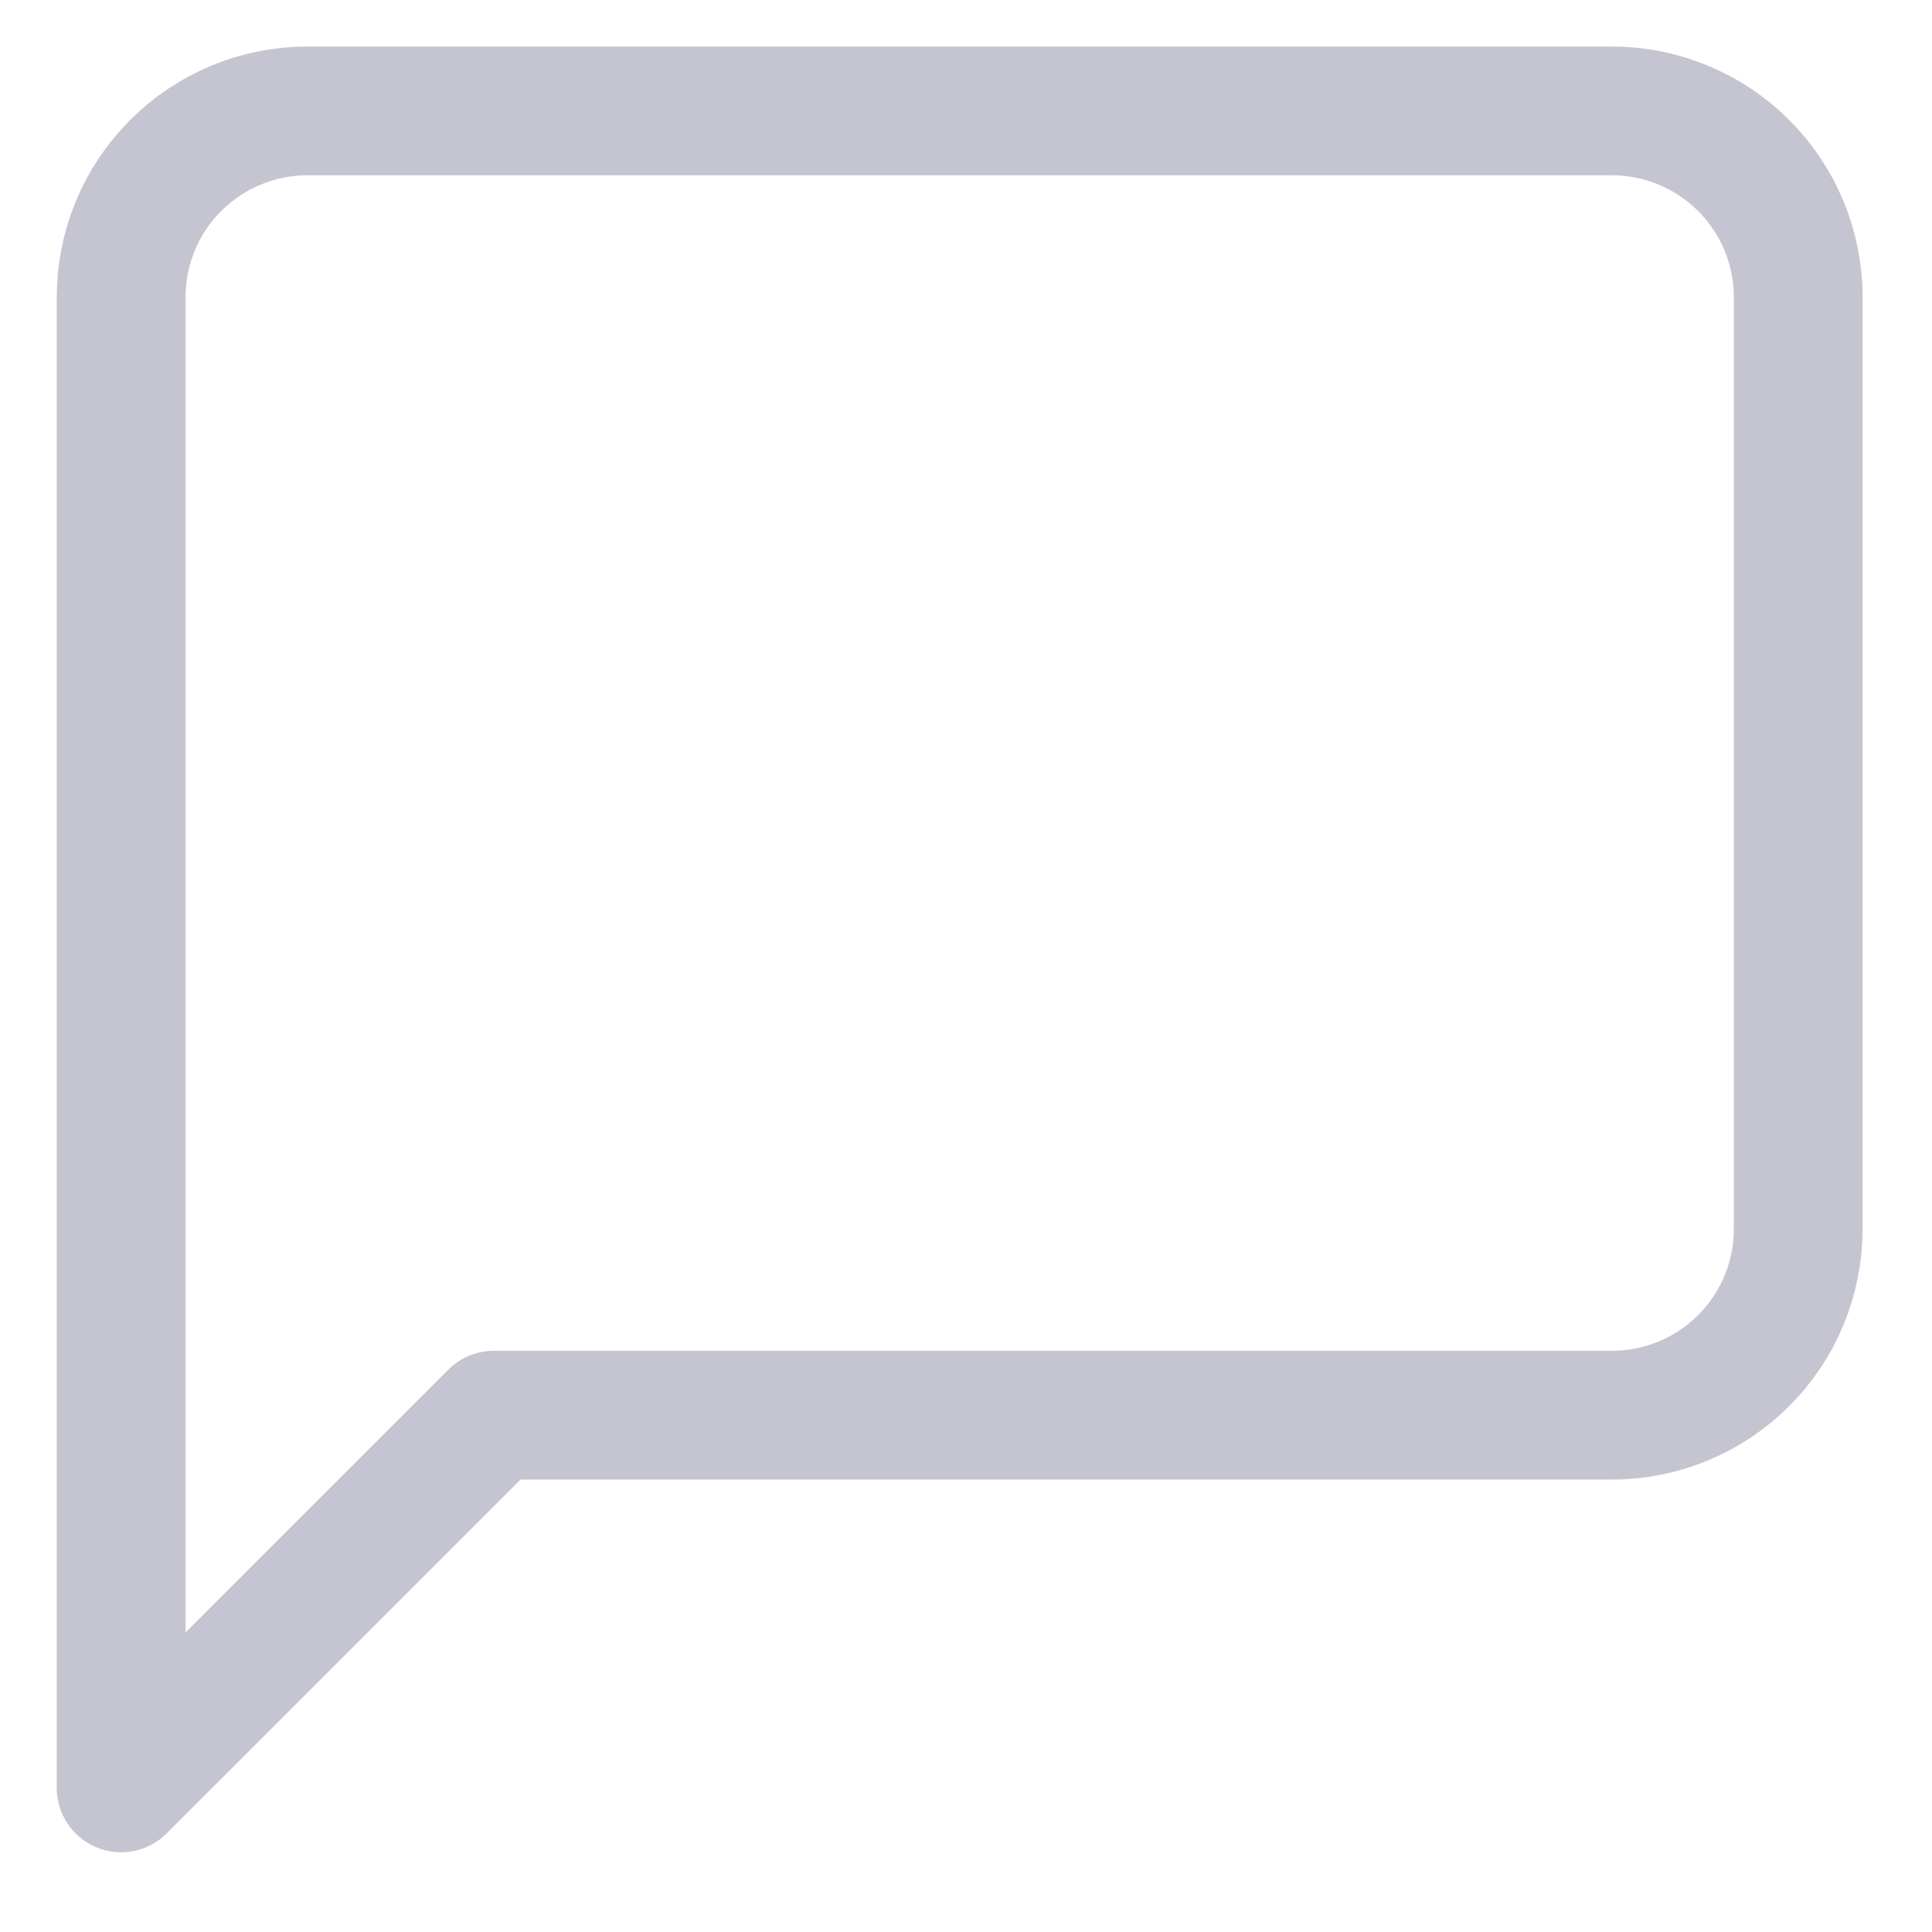
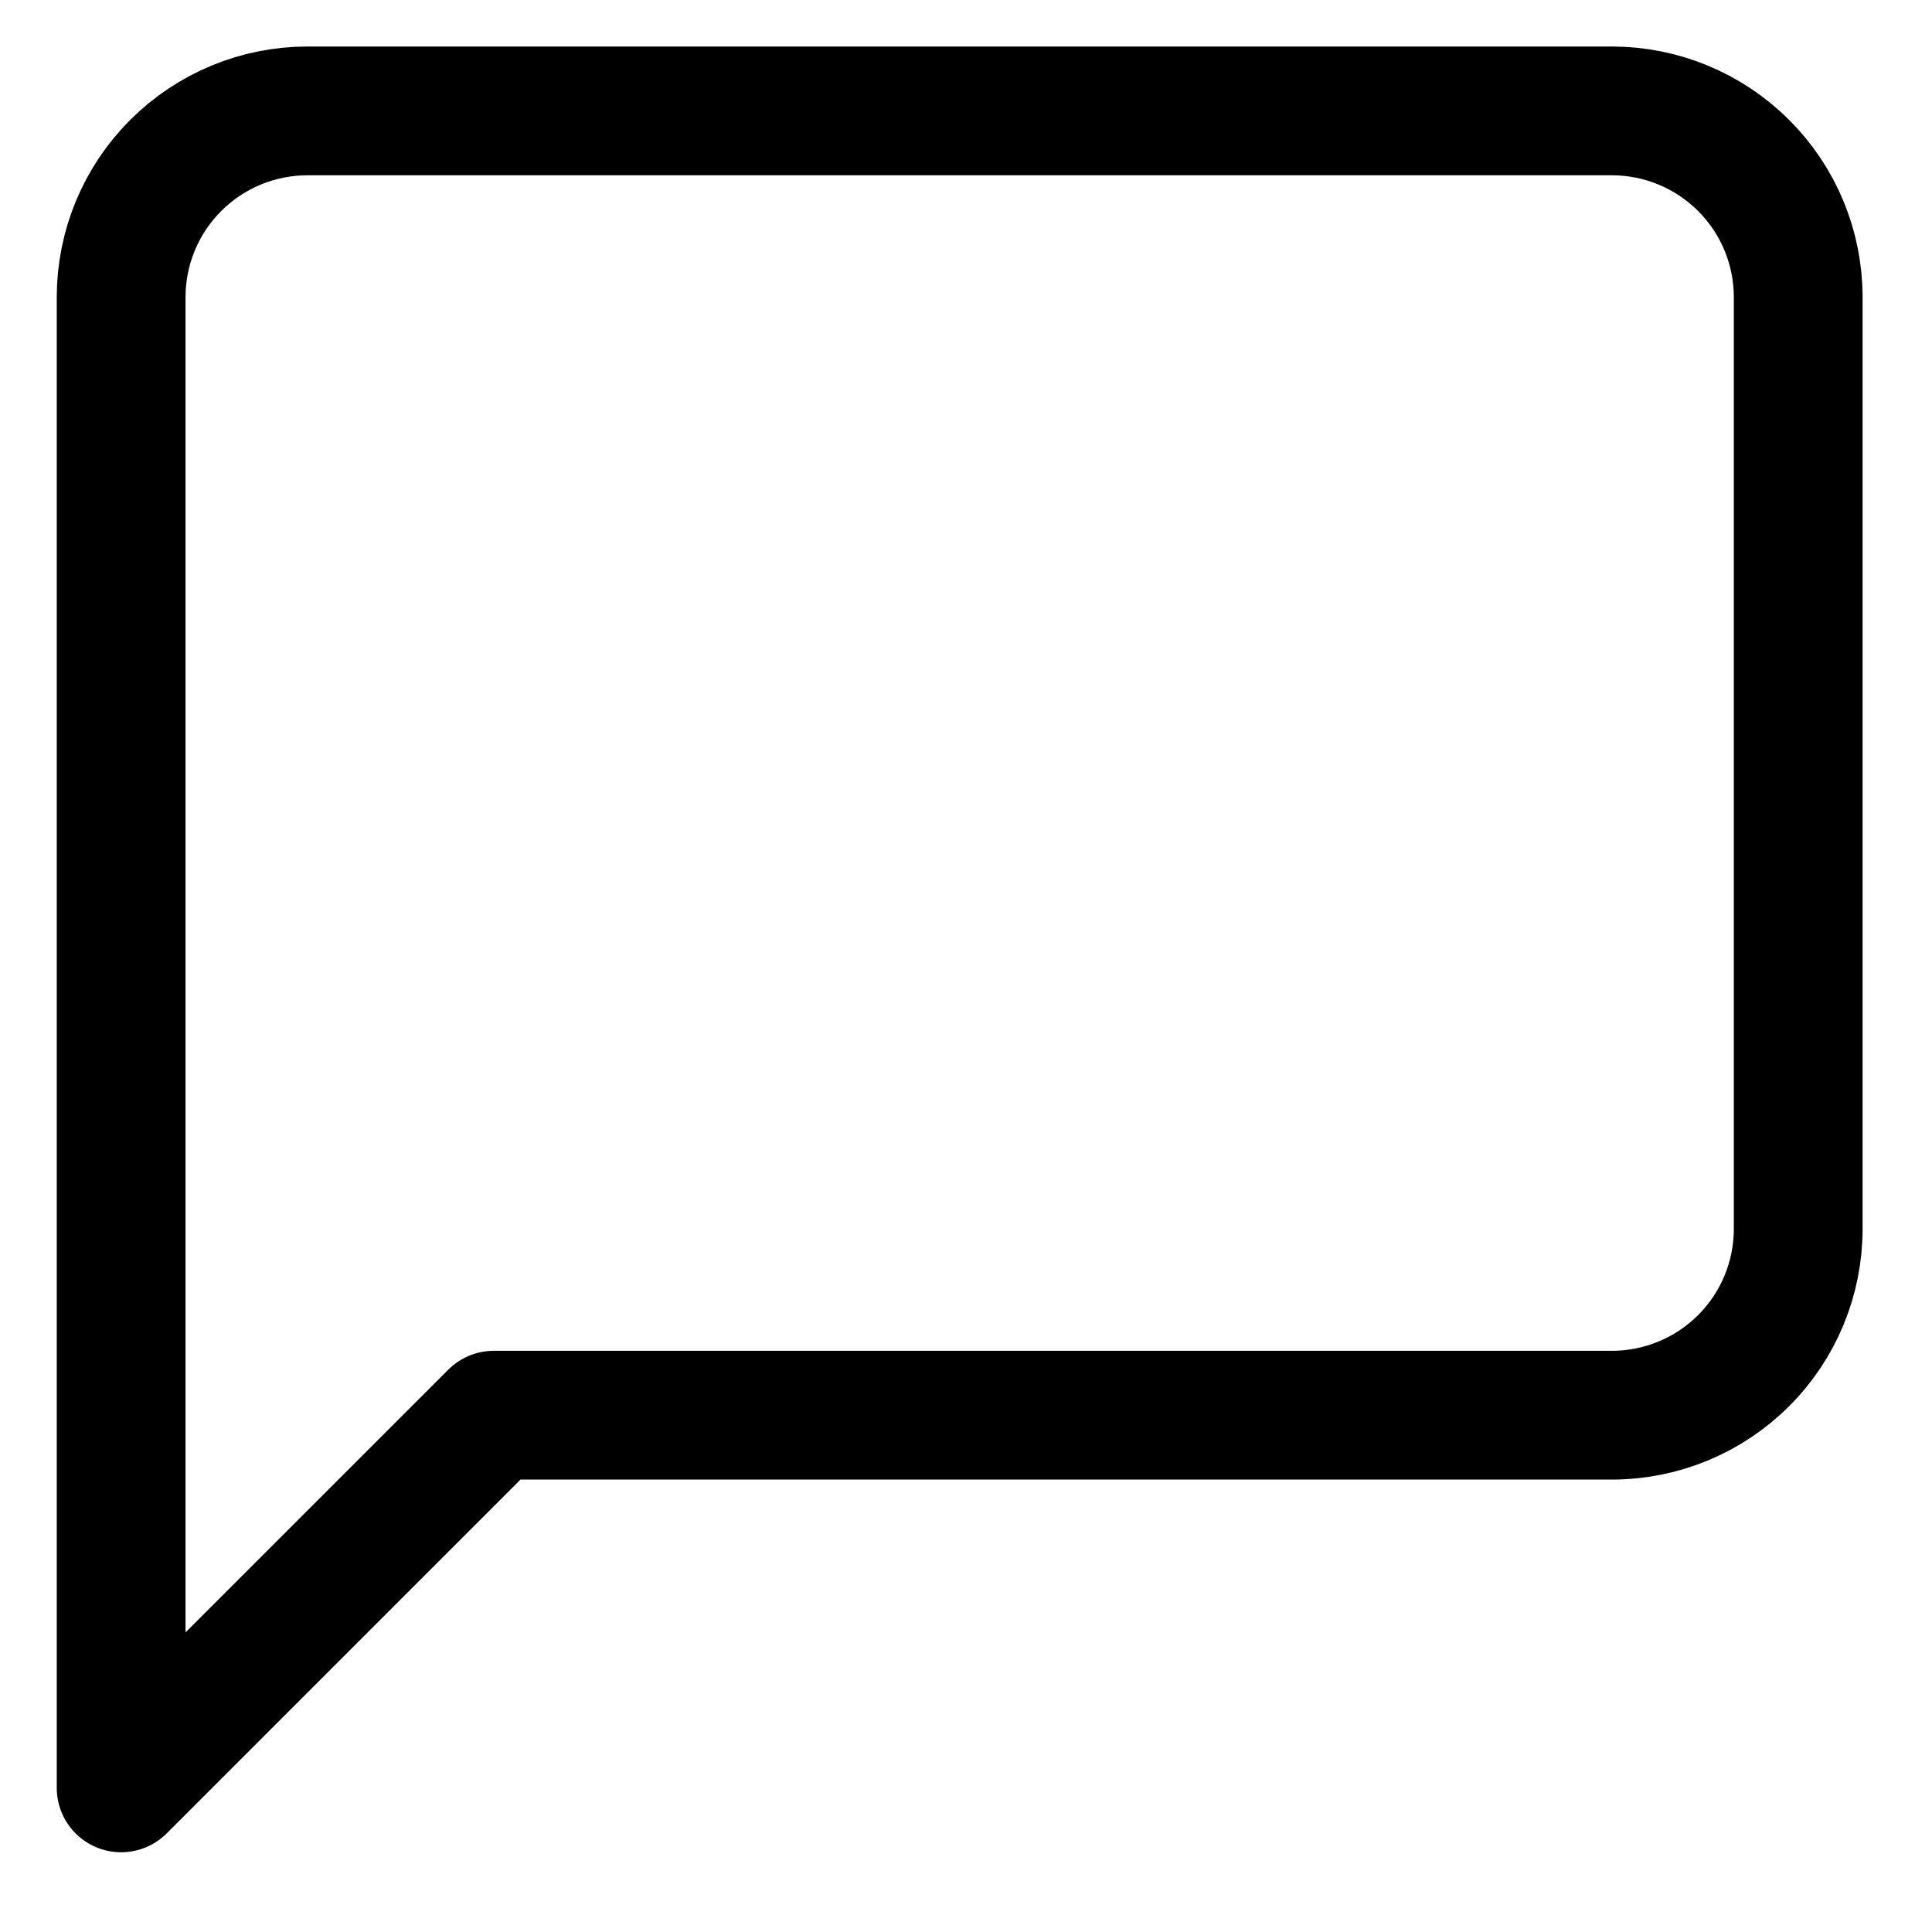
<svg xmlns="http://www.w3.org/2000/svg" width="20" height="20" viewBox="0 0 20 20" fill="none">
-   <path d="M18.615 12.721C18.615 13.233 18.412 13.724 18.05 14.085C17.688 14.447 17.197 14.65 16.686 14.65H5.112L1.254 18.508V3.077C1.254 2.565 1.457 2.074 1.819 1.713C2.181 1.351 2.671 1.148 3.183 1.148H16.686C17.197 1.148 17.688 1.351 18.05 1.713C18.412 2.074 18.615 2.565 18.615 3.077V12.721Z" stroke="#C5C5D1" stroke-width="1.333" stroke-linecap="round" stroke-linejoin="round" />
+   <path d="M18.615 12.721C18.615 13.233 18.412 13.724 18.05 14.085C17.688 14.447 17.197 14.65 16.686 14.65H5.112L1.254 18.508V3.077C1.254 2.565 1.457 2.074 1.819 1.713C2.181 1.351 2.671 1.148 3.183 1.148H16.686C17.197 1.148 17.688 1.351 18.05 1.713C18.412 2.074 18.615 2.565 18.615 3.077V12.721Z" stroke="#000000" stroke-width="1.333" stroke-linecap="round" stroke-linejoin="round" />
</svg>
